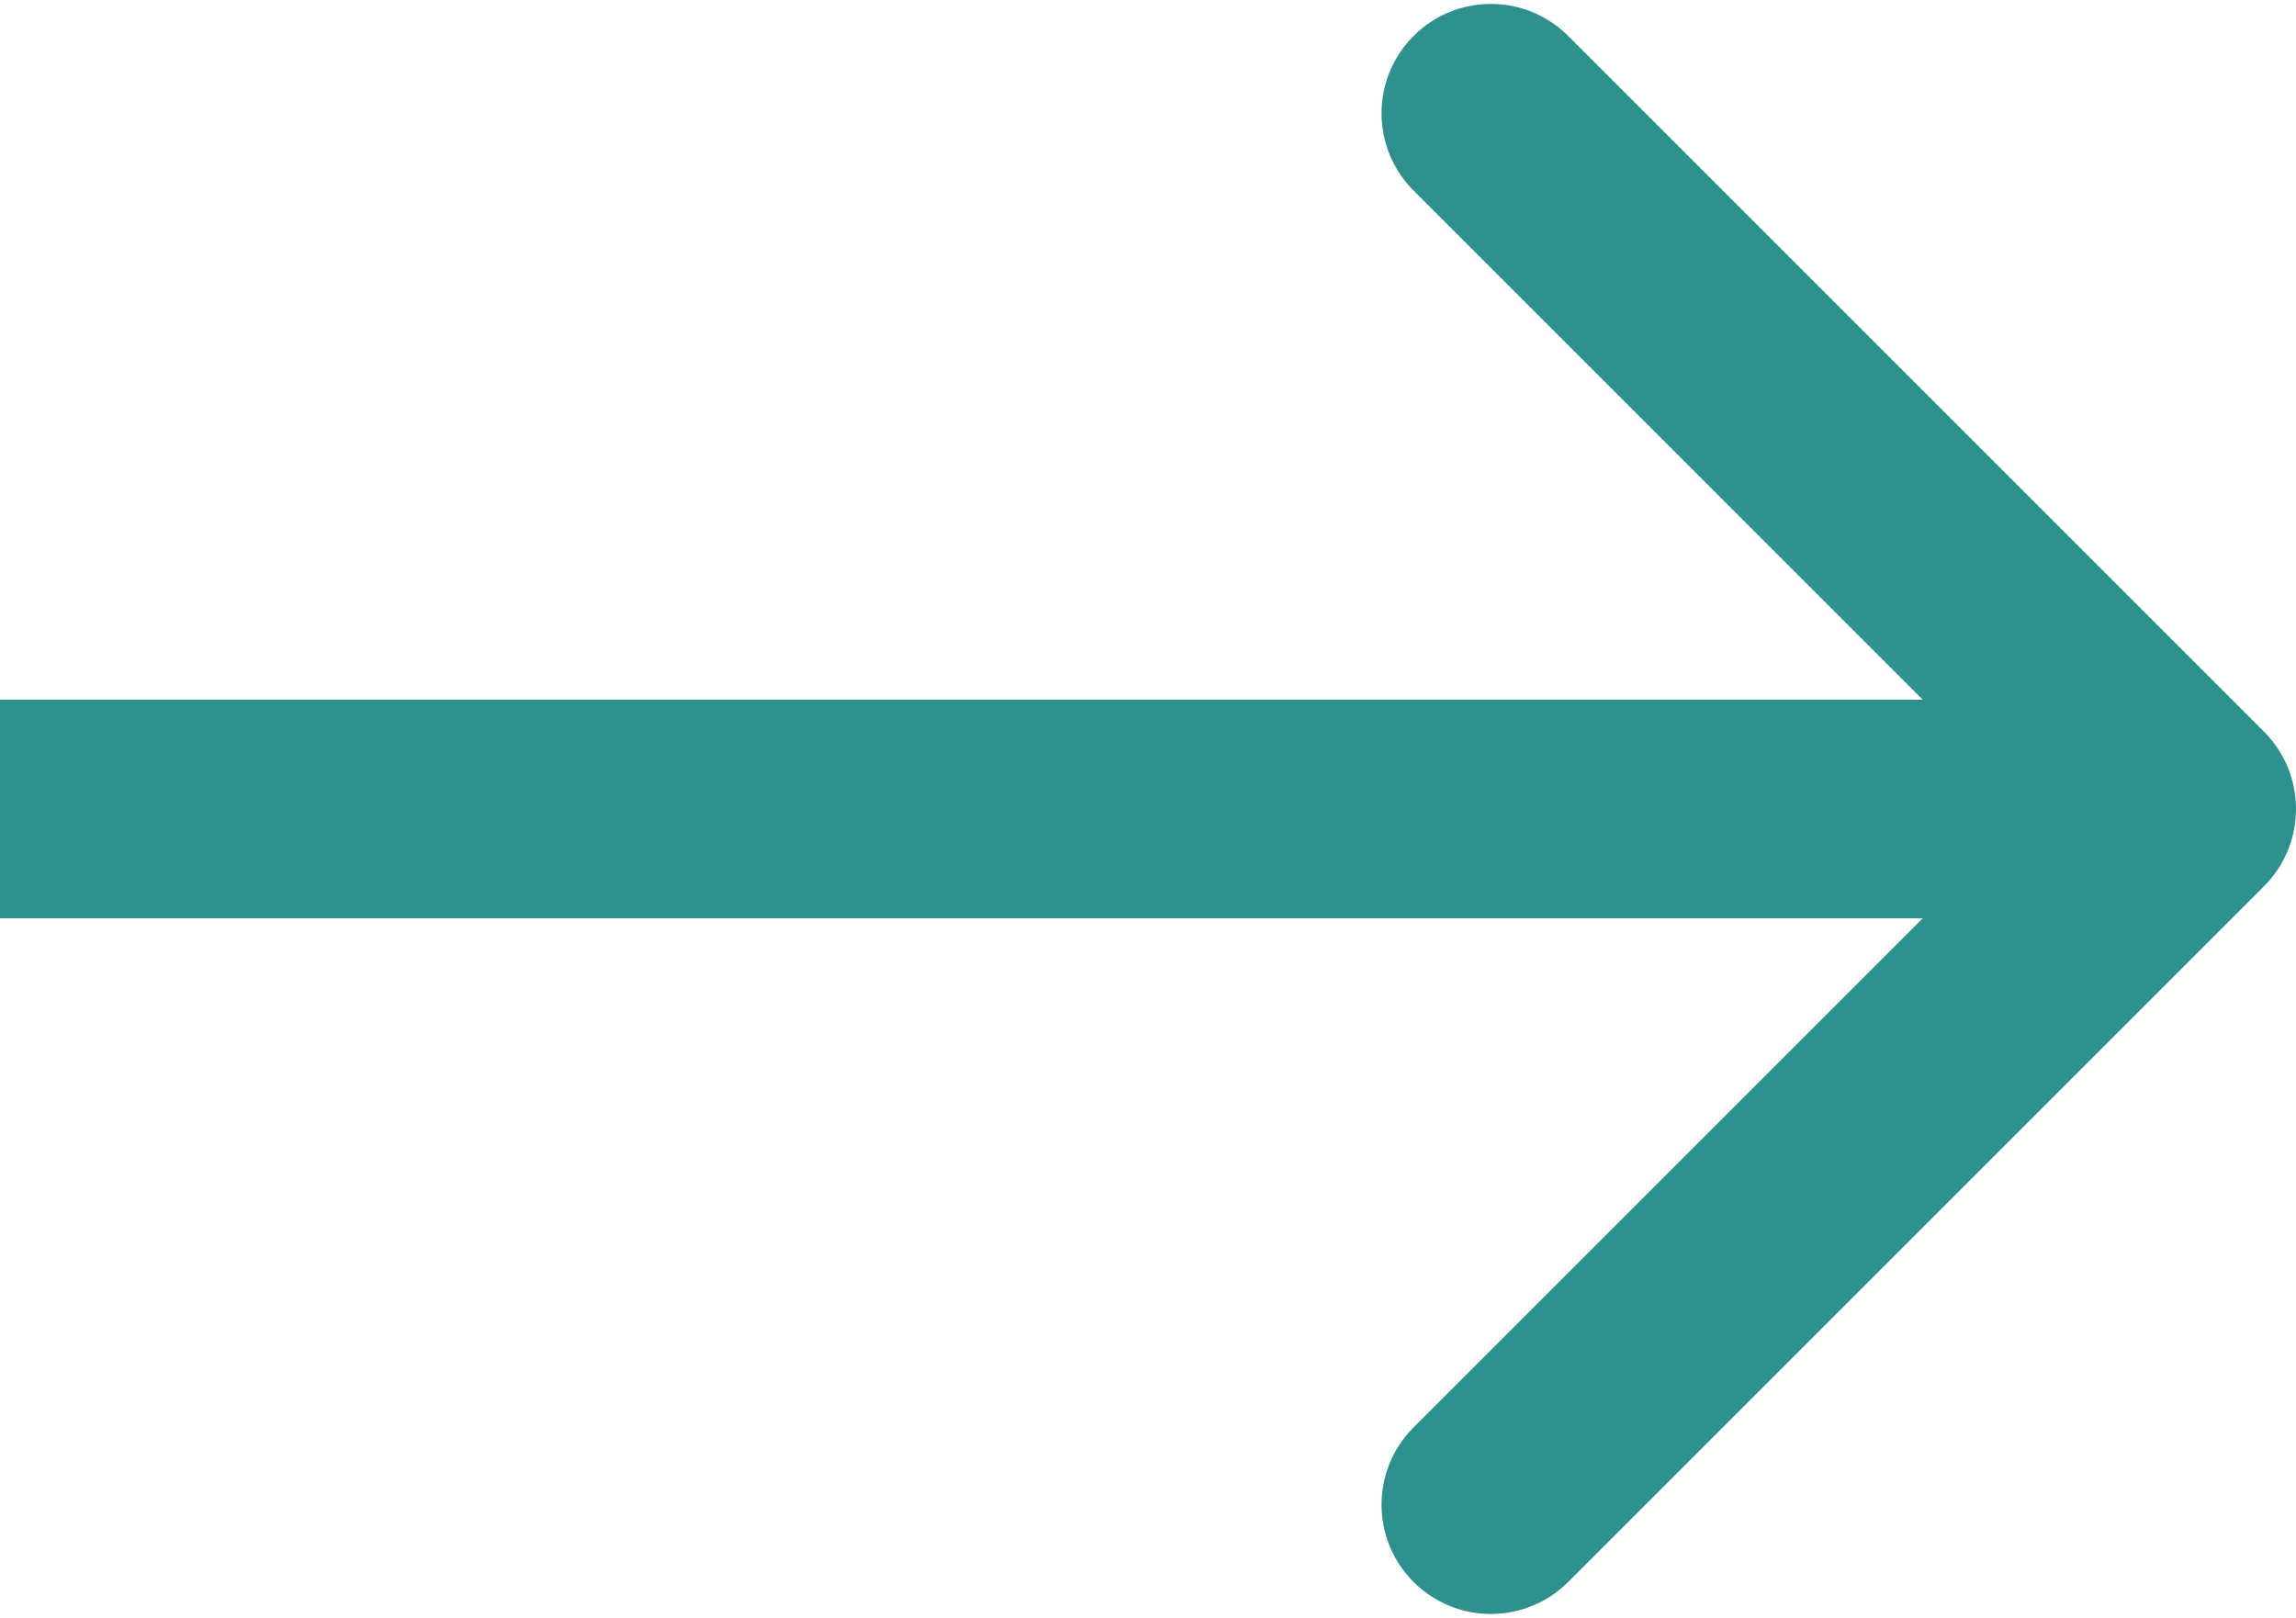
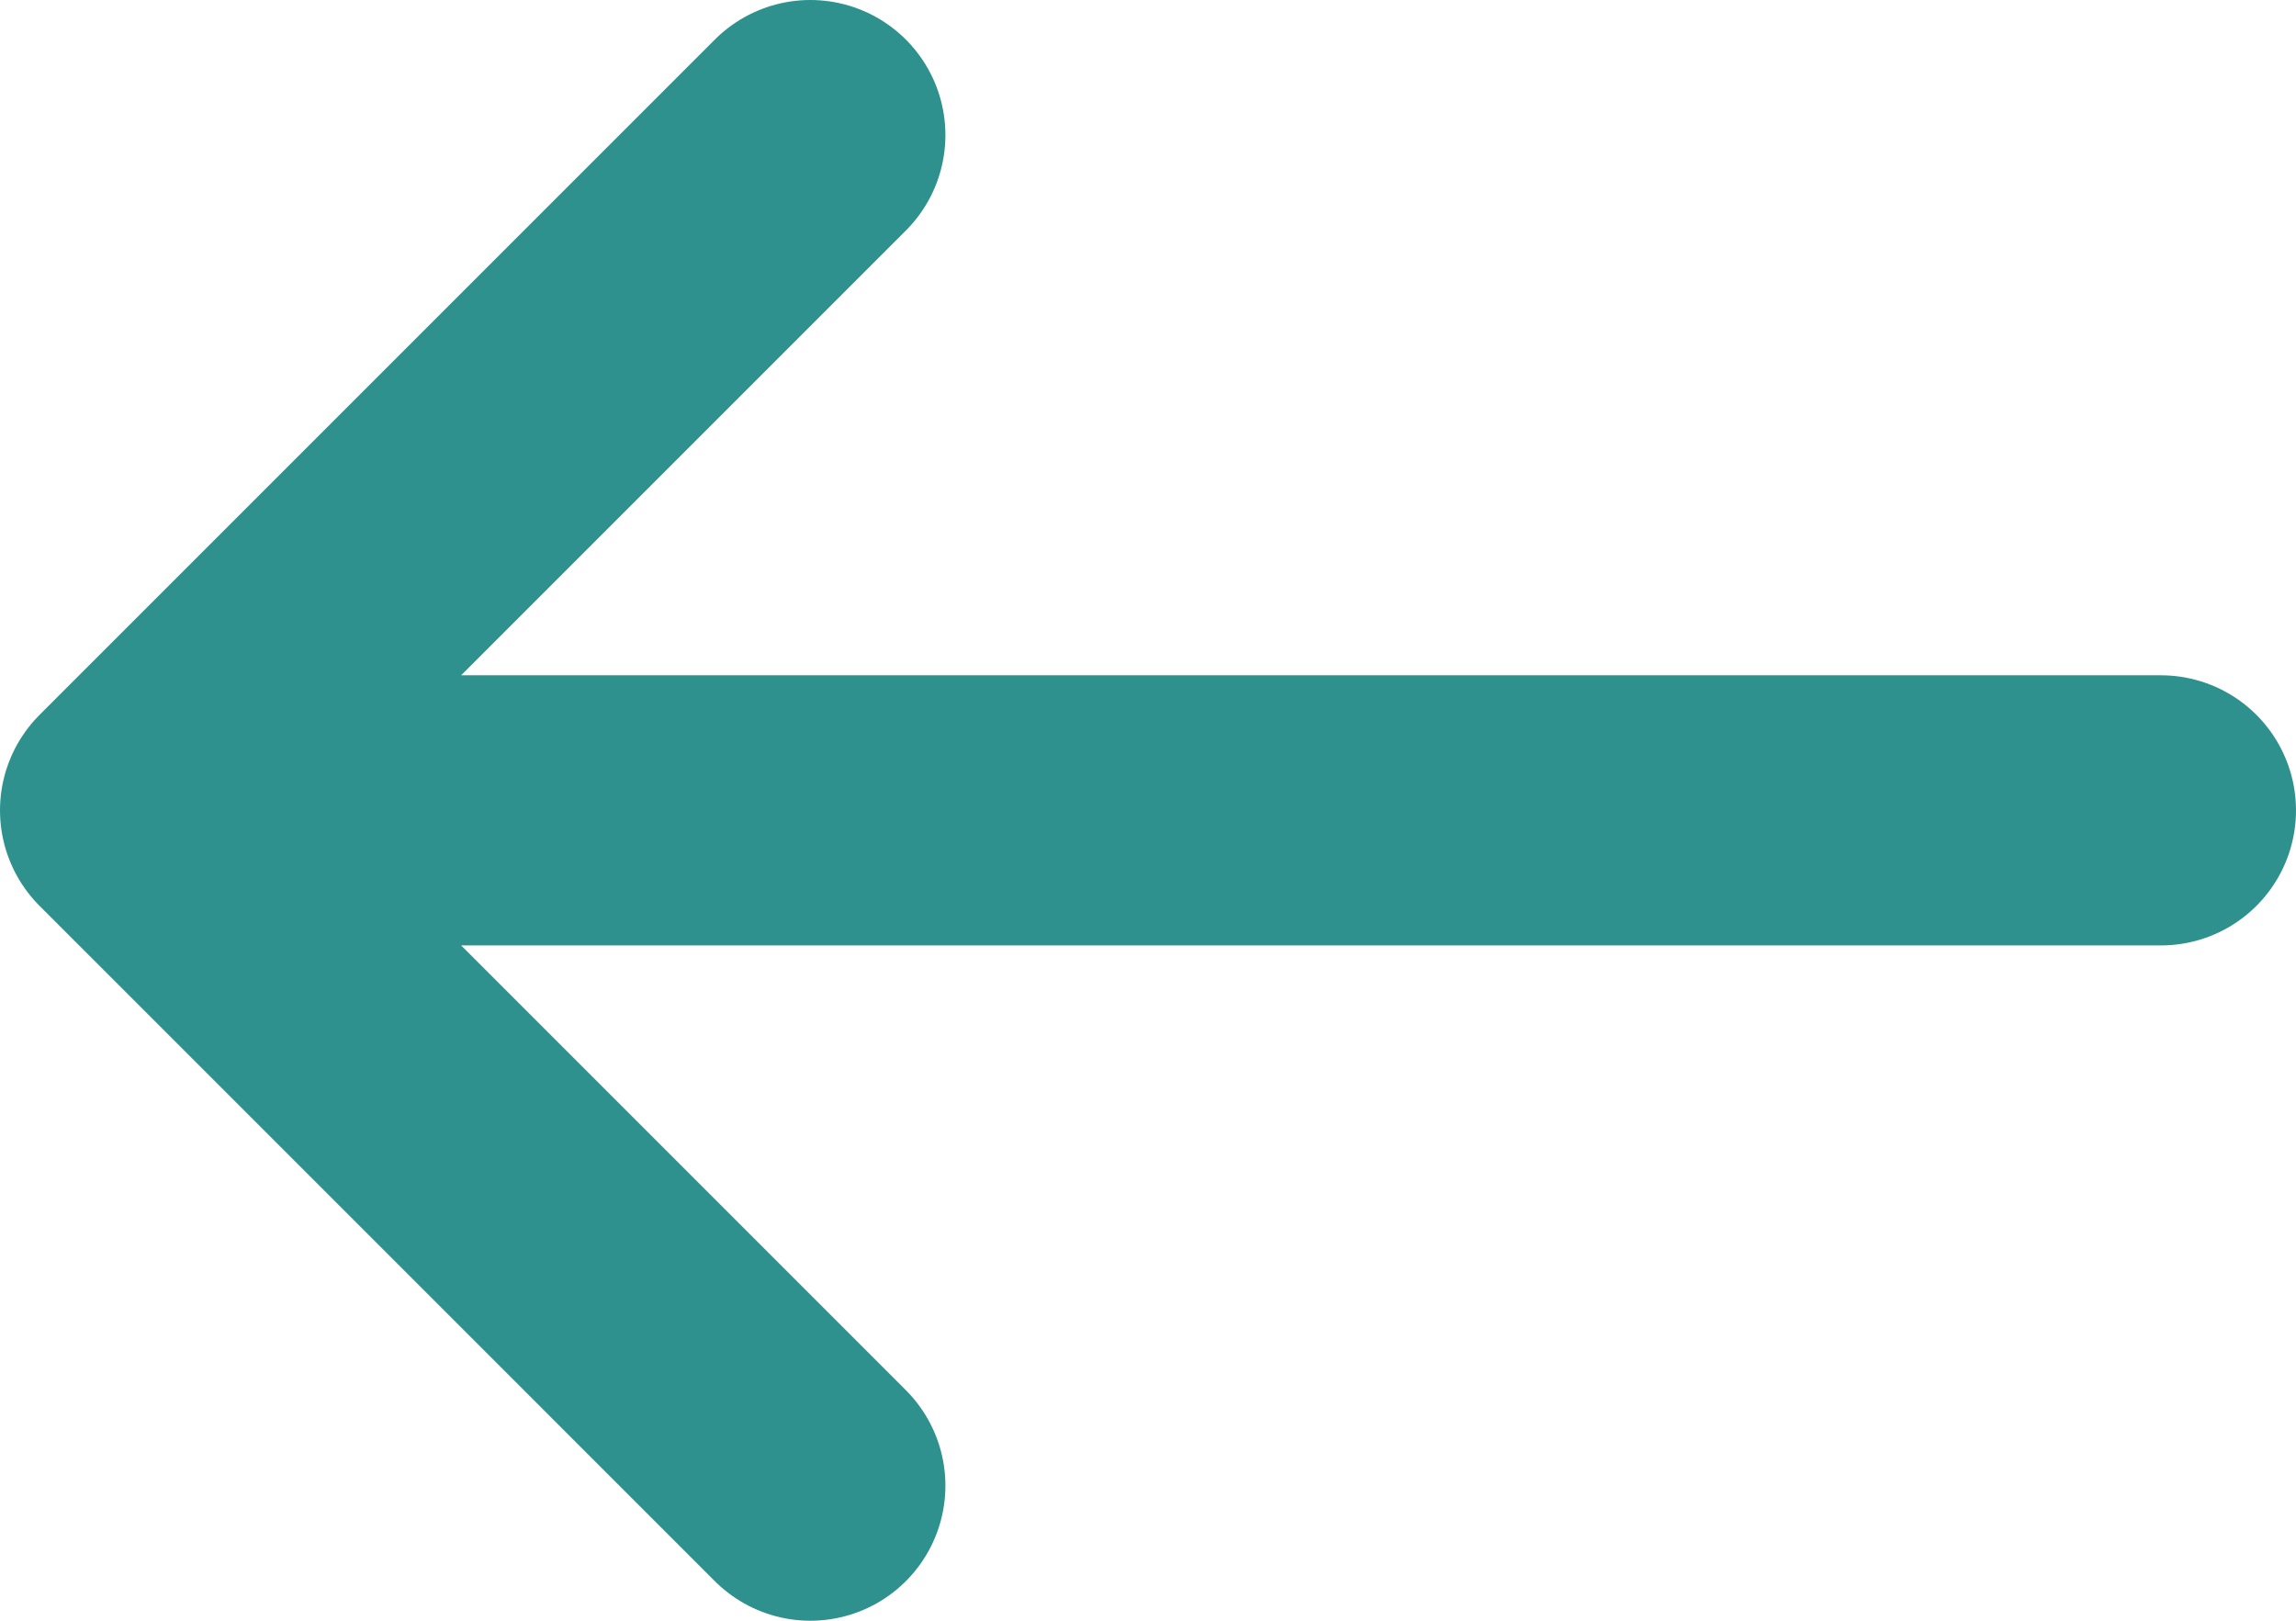
- <svg xmlns="http://www.w3.org/2000/svg" width="210" height="148" viewBox="0 0 210 148" fill="none">
-   <path d="M207.071 81.071C210.976 77.166 210.976 70.834 207.071 66.929L143.431 3.289C139.526 -0.616 133.195 -0.616 129.289 3.289C125.384 7.195 125.384 13.526 129.289 17.431L185.858 74L129.289 130.569C125.384 134.474 125.384 140.805 129.289 144.711C133.195 148.616 139.526 148.616 143.431 144.711L207.071 81.071ZM0 84H200V64H0L0 84Z" fill="#2E918D" />
+ <svg xmlns="http://www.w3.org/2000/svg" width="170" height="120" fill="none">
+   <path d="M160 60H10m0 0 50-50M10 60l50 50" stroke="#2E918D" stroke-width="20" stroke-linecap="round" stroke-linejoin="round" />
</svg>
